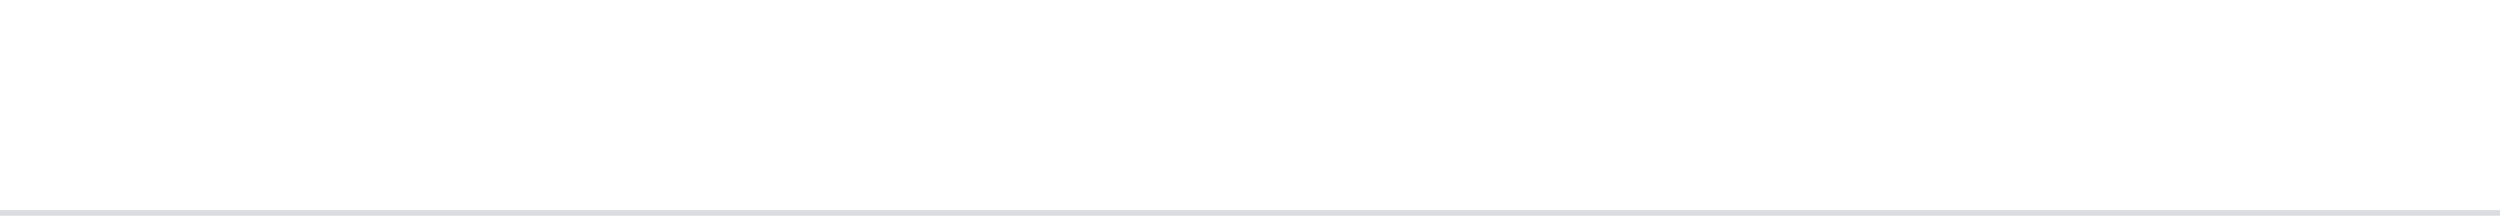
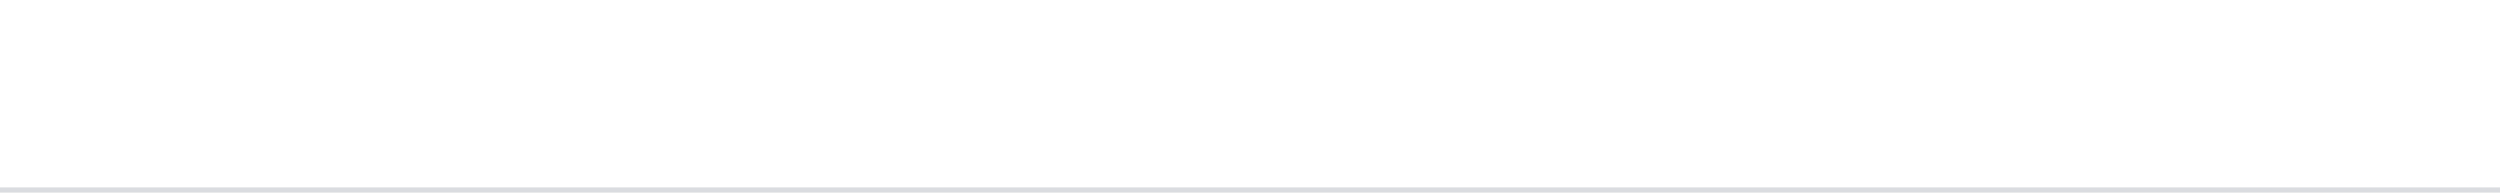
- <svg xmlns="http://www.w3.org/2000/svg" version="1.1" width="464px" height="40px">
+ <svg xmlns="http://www.w3.org/2000/svg" version="1.1" width="520px" height="40px">
  <g>
-     <path d="M 0 0  L 464 0  L 464 39  L 0 39  L 0 0  Z " fill-rule="nonzero" fill="#ffffff" stroke="none" />
-     <path d="M 464 39.5  L 0 39.5  " stroke-width="1" stroke="#dadce0" fill="none" stroke-opacity="0.996" />
+     <path d="M 0 0  L 520 0  L 520 39  L 0 39  L 0 0  Z " fill-rule="nonzero" fill="#ffffff" stroke="none" />
+     <path d="M 520 39.5  L 0 39.5  " stroke-width="1" stroke="#dadce0" fill="none" stroke-opacity="0.996" />
  </g>
</svg>
